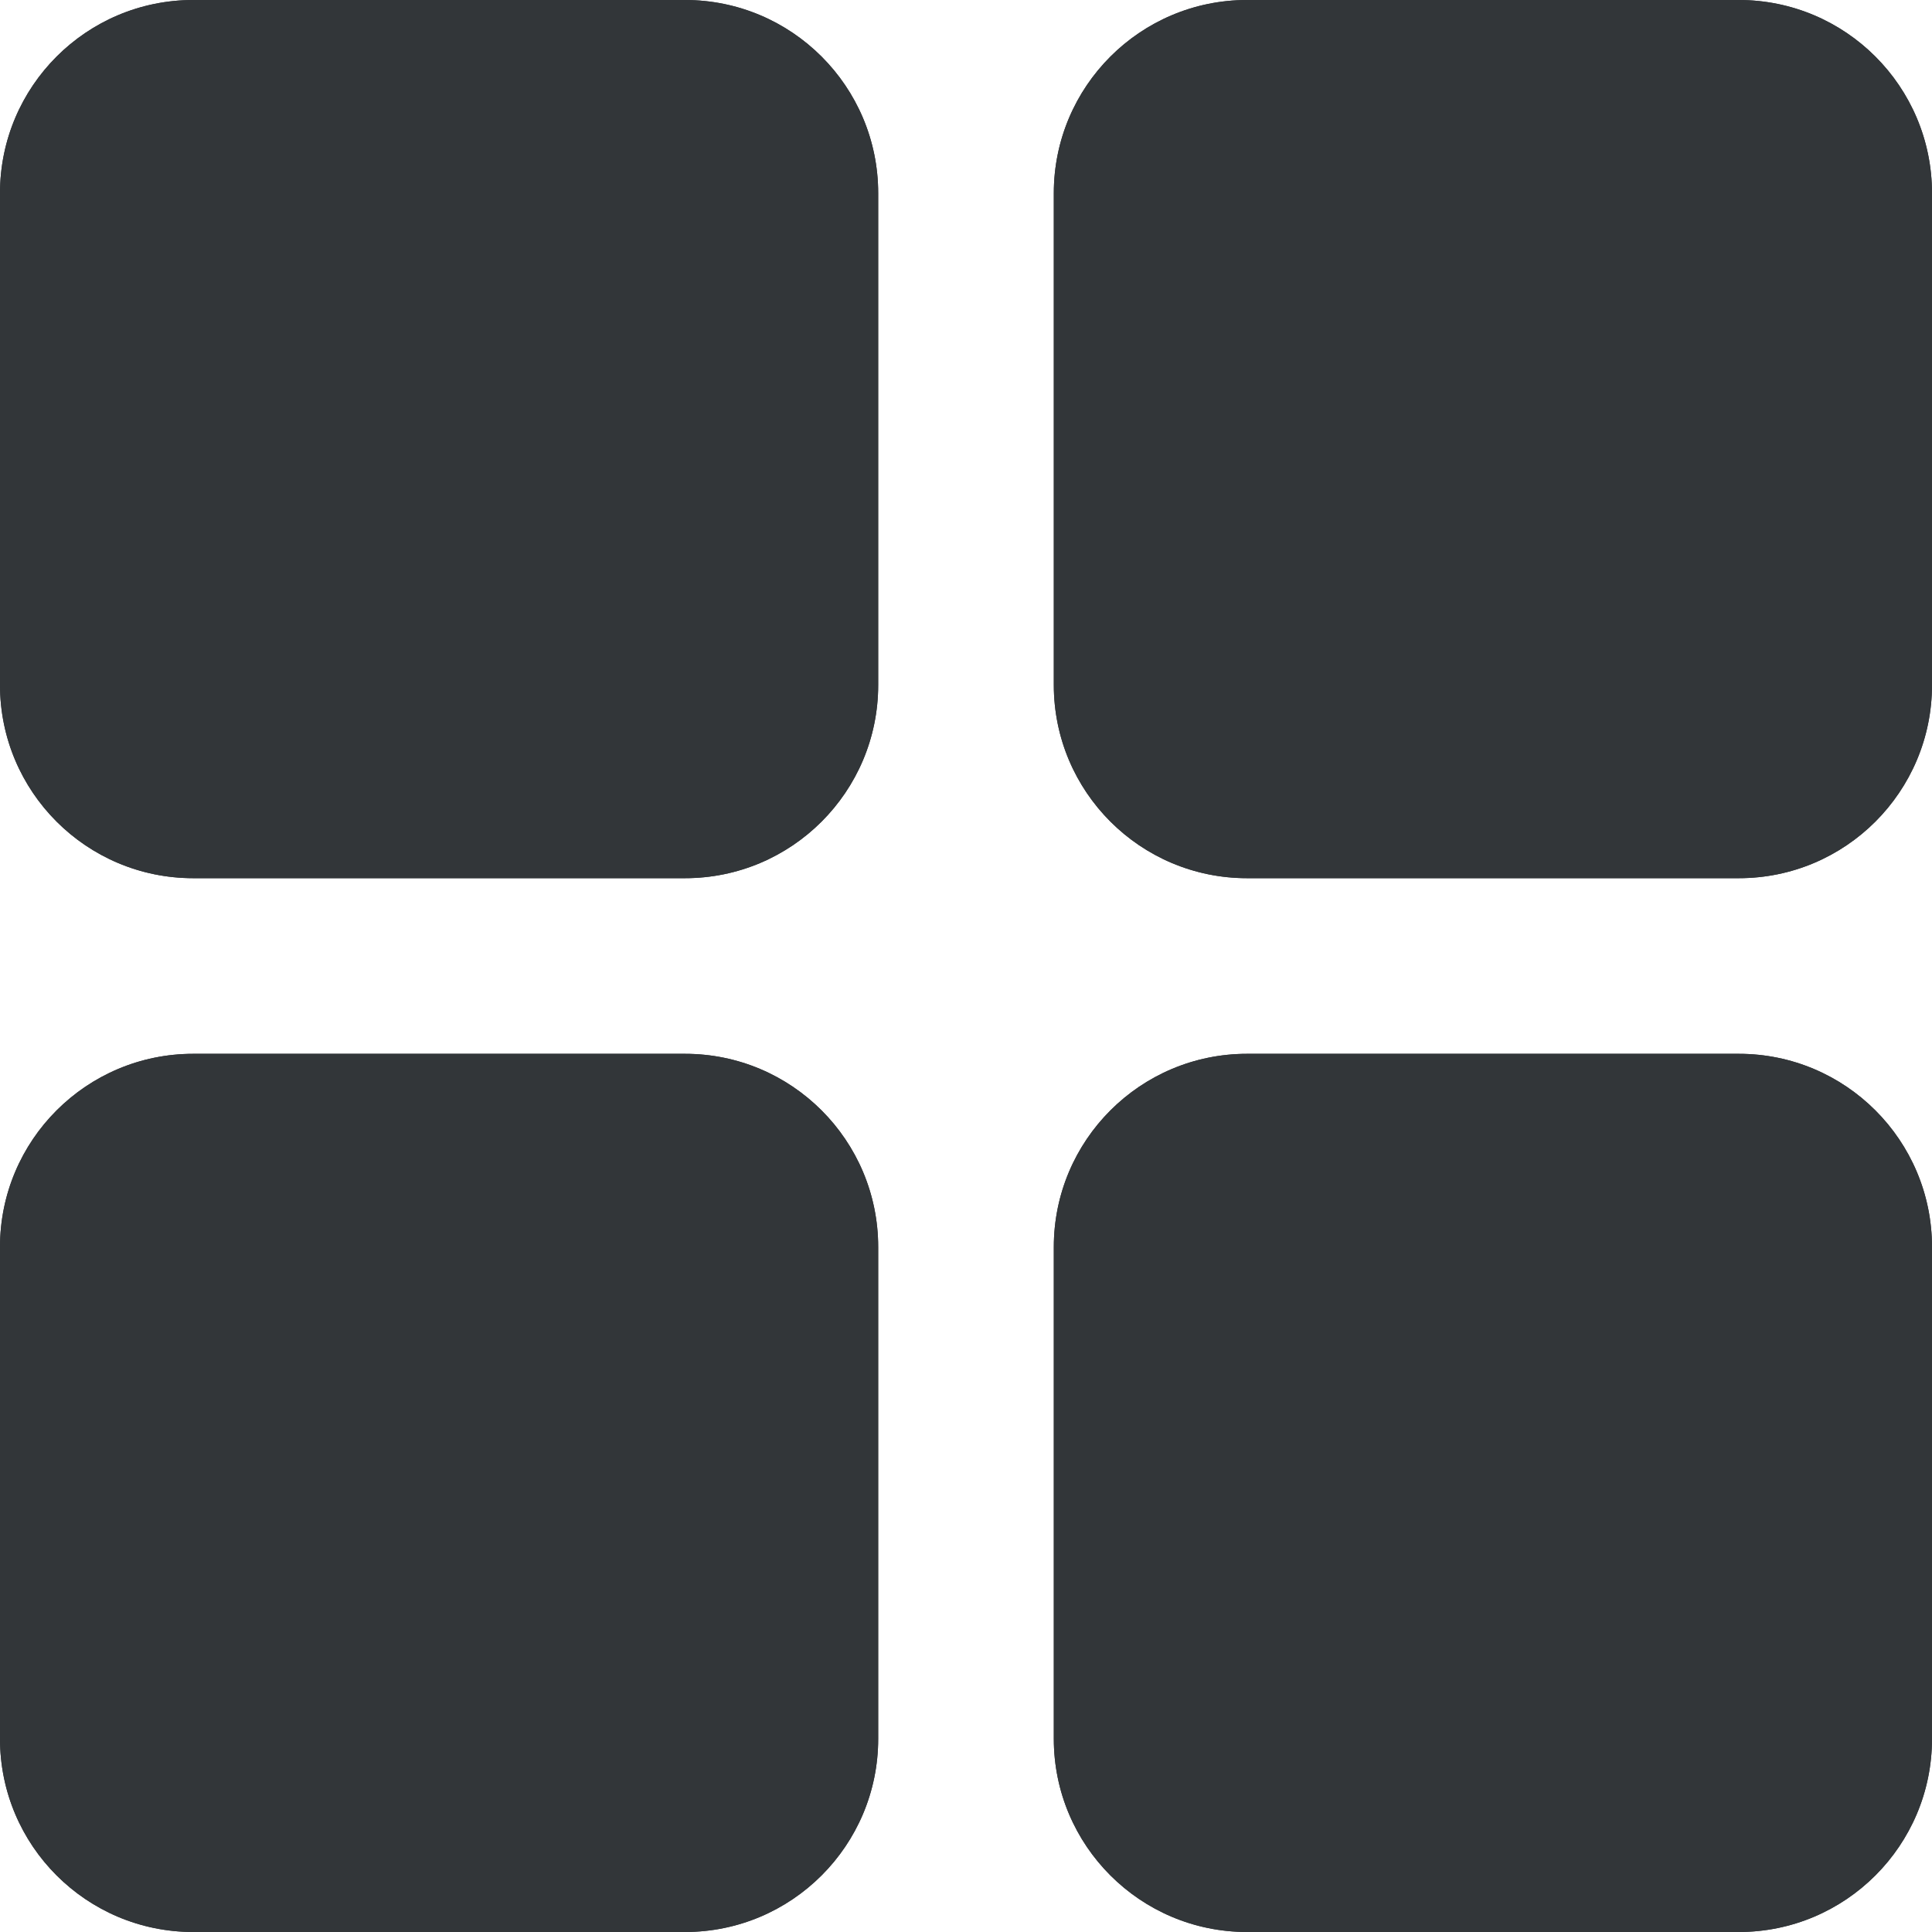
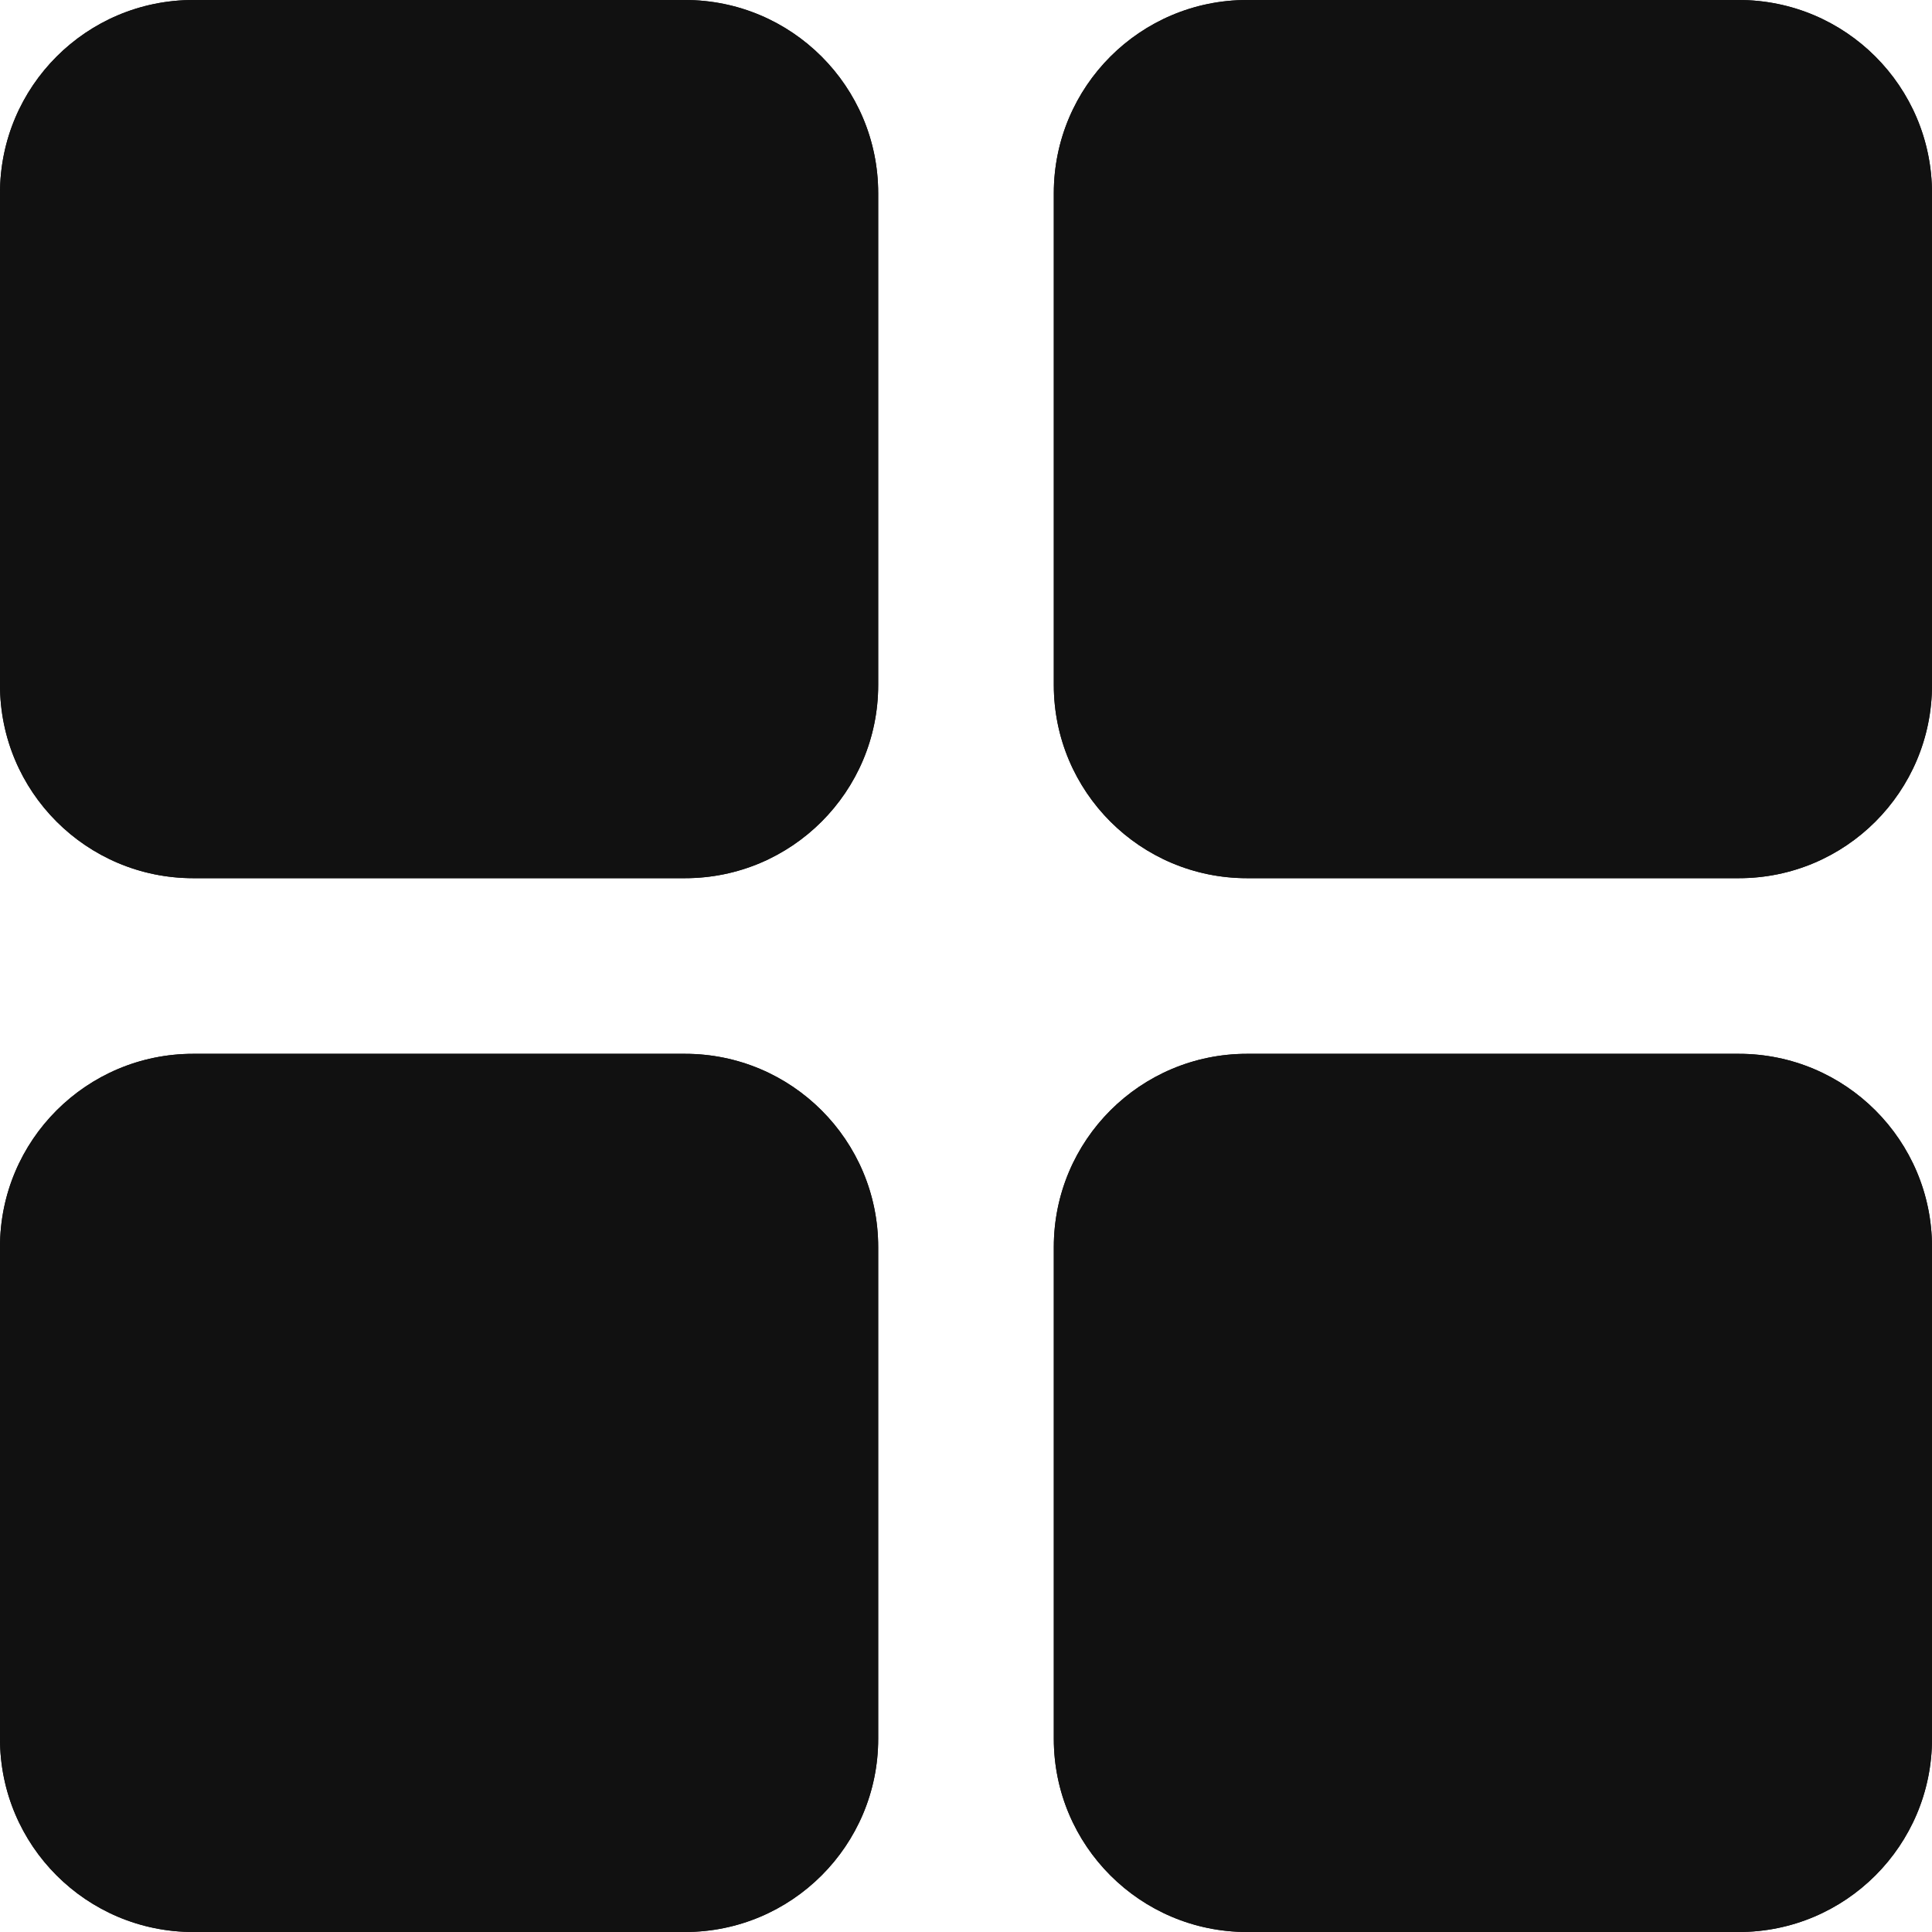
<svg xmlns="http://www.w3.org/2000/svg" viewBox="0 0 20 20">
-   <rect width="9.091" height="9.091" rx="2" fill="#323639" />
-   <rect width="9.091" height="9.091" rx="2" fill="#323639" />
-   <rect x="10.909" width="9.091" height="9.091" rx="2" fill="#323639" />
-   <rect x="10.909" width="9.091" height="9.091" rx="2" fill="#323639" />
-   <rect x="10.909" y="10.909" width="9.091" height="9.091" rx="2" fill="#323639" />
-   <rect x="10.909" y="10.909" width="9.091" height="9.091" rx="2" fill="#323639" />
-   <rect y="10.909" width="9.091" height="9.091" rx="2" fill="#323639" />
-   <rect y="10.909" width="9.091" height="9.091" rx="2" fill="#323639" />
+   <rect width="9.091" height="9.091" rx="2" fill="#111111" />
+   <rect width="9.091" height="9.091" rx="2" fill="#111111" />
+   <rect x="10.909" width="9.091" height="9.091" rx="2" fill="#111111" />
+   <rect x="10.909" width="9.091" height="9.091" rx="2" fill="#111111" />
+   <rect x="10.909" y="10.909" width="9.091" height="9.091" rx="2" fill="#111111" />
+   <rect x="10.909" y="10.909" width="9.091" height="9.091" rx="2" fill="#111111" />
+   <rect y="10.909" width="9.091" height="9.091" rx="2" fill="#111111" />
+   <rect y="10.909" width="9.091" height="9.091" rx="2" fill="#111111" />
</svg>
